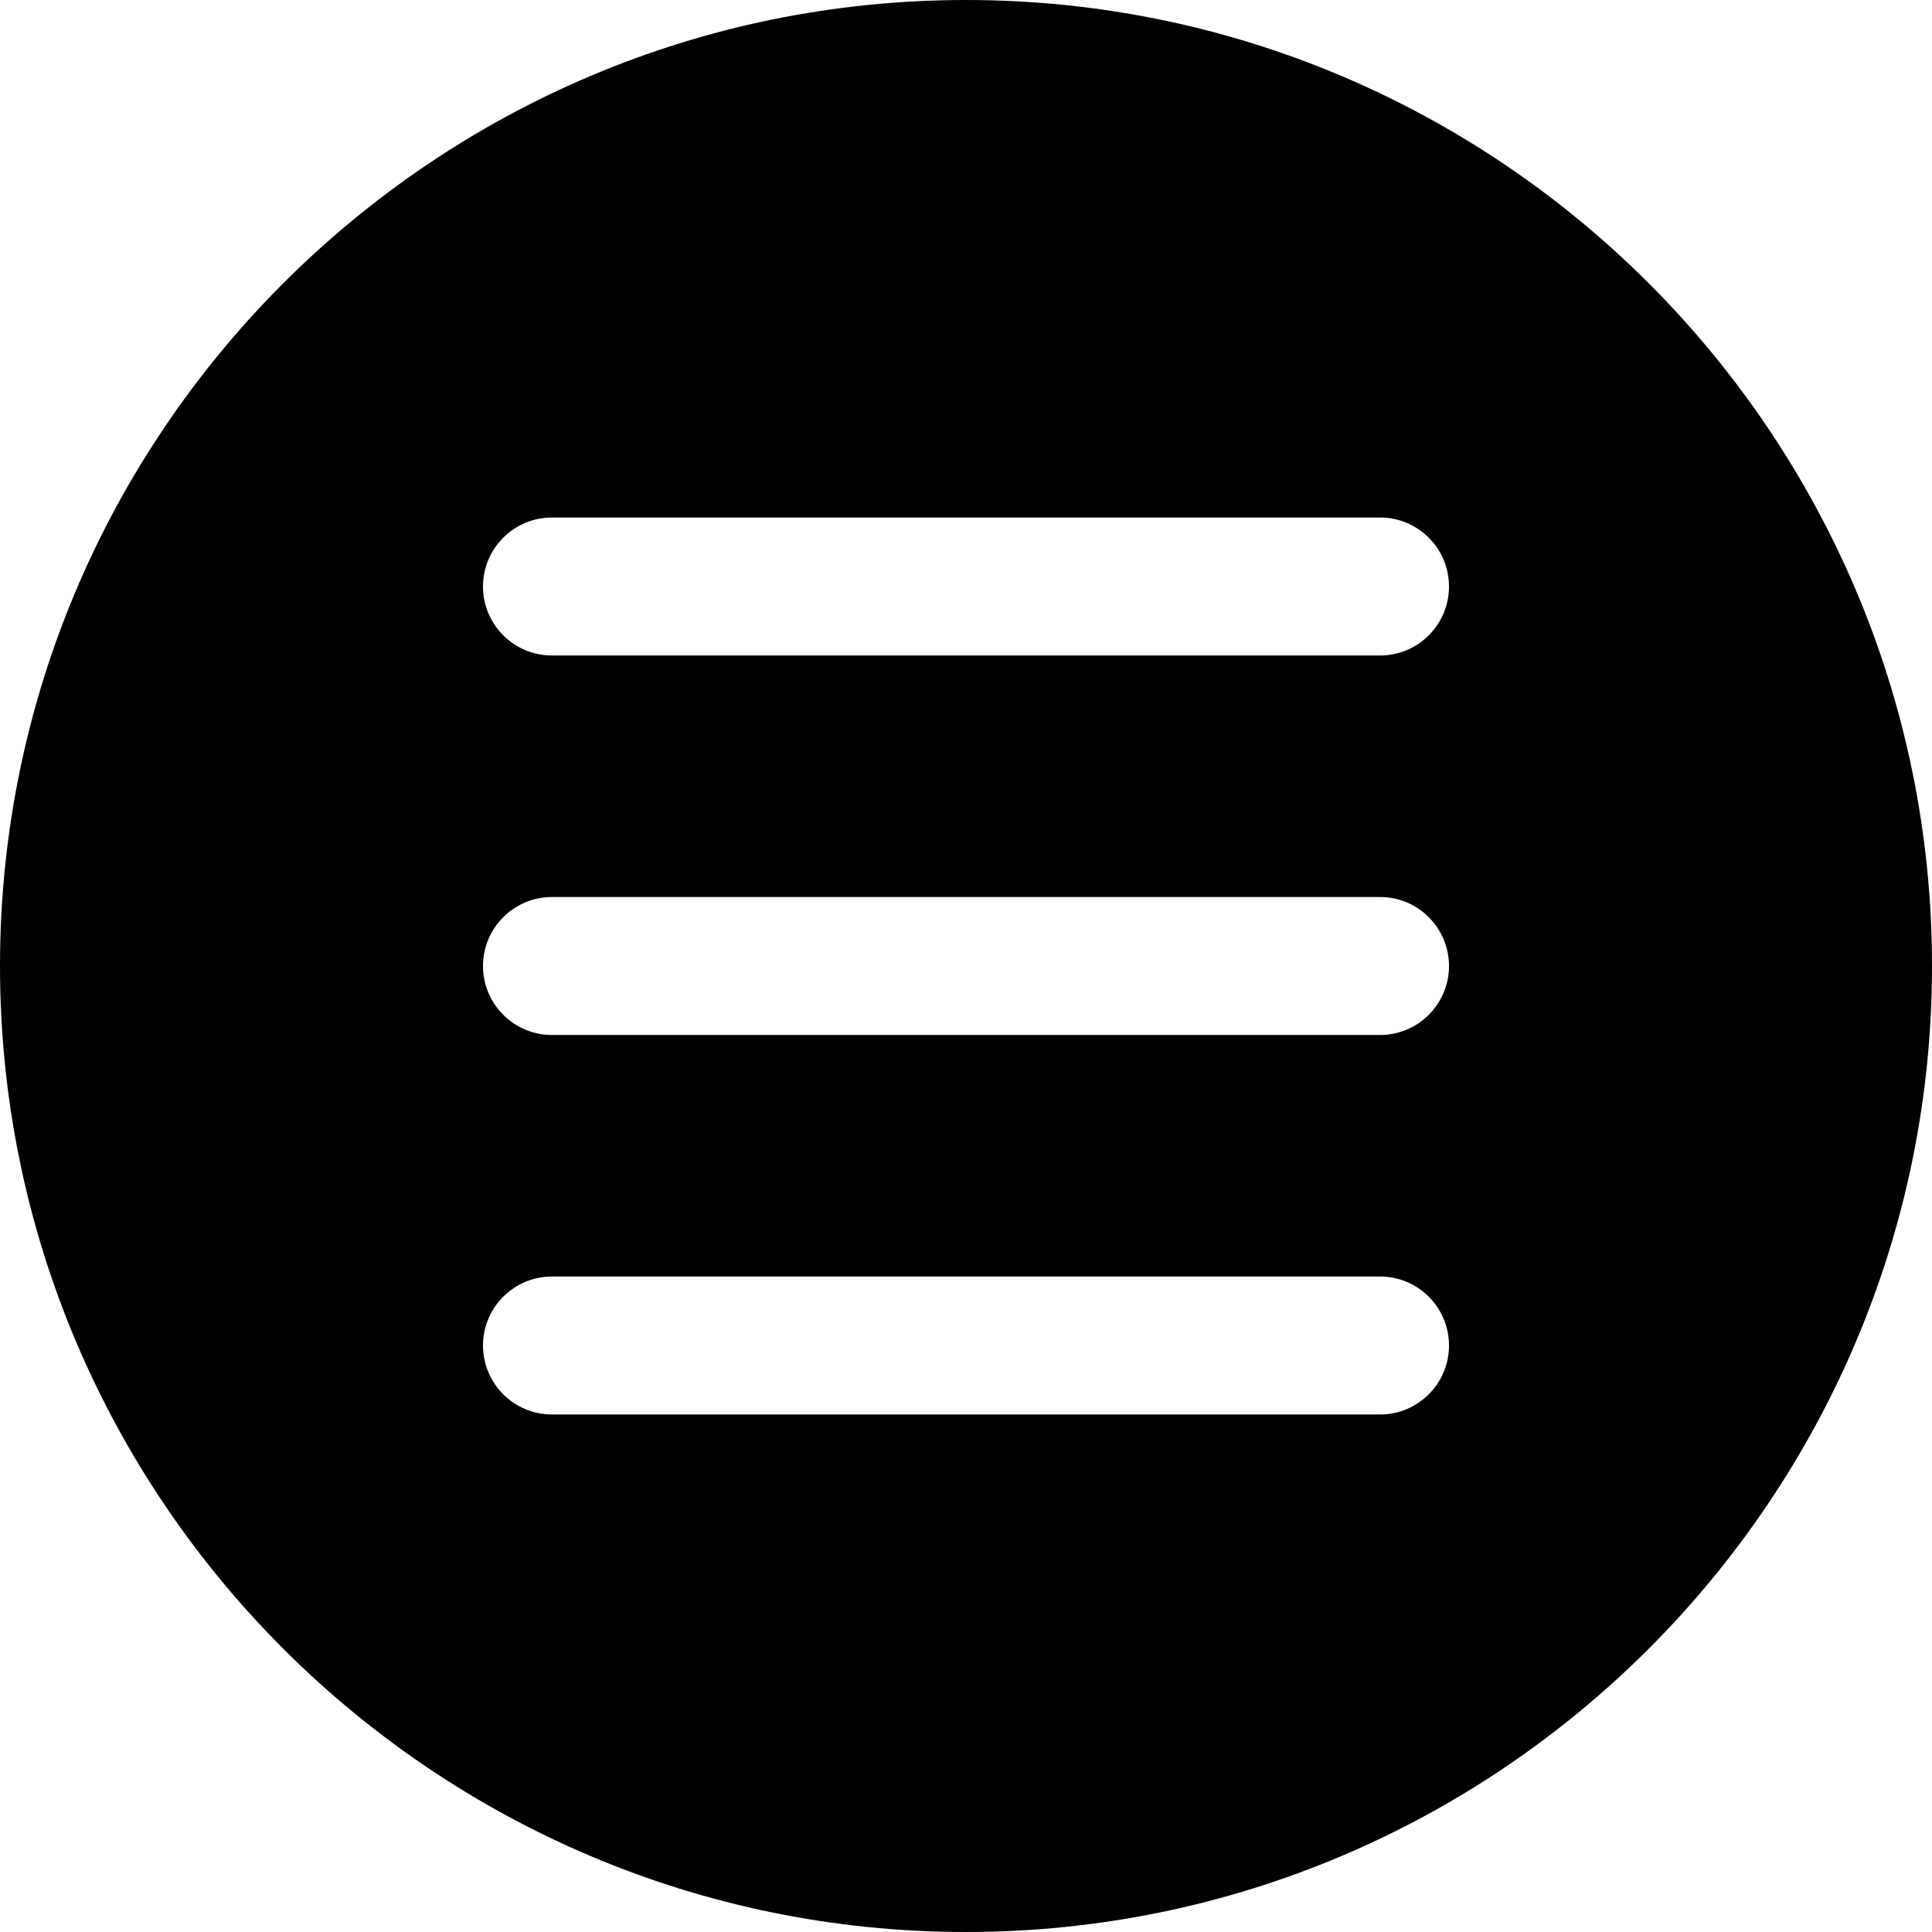
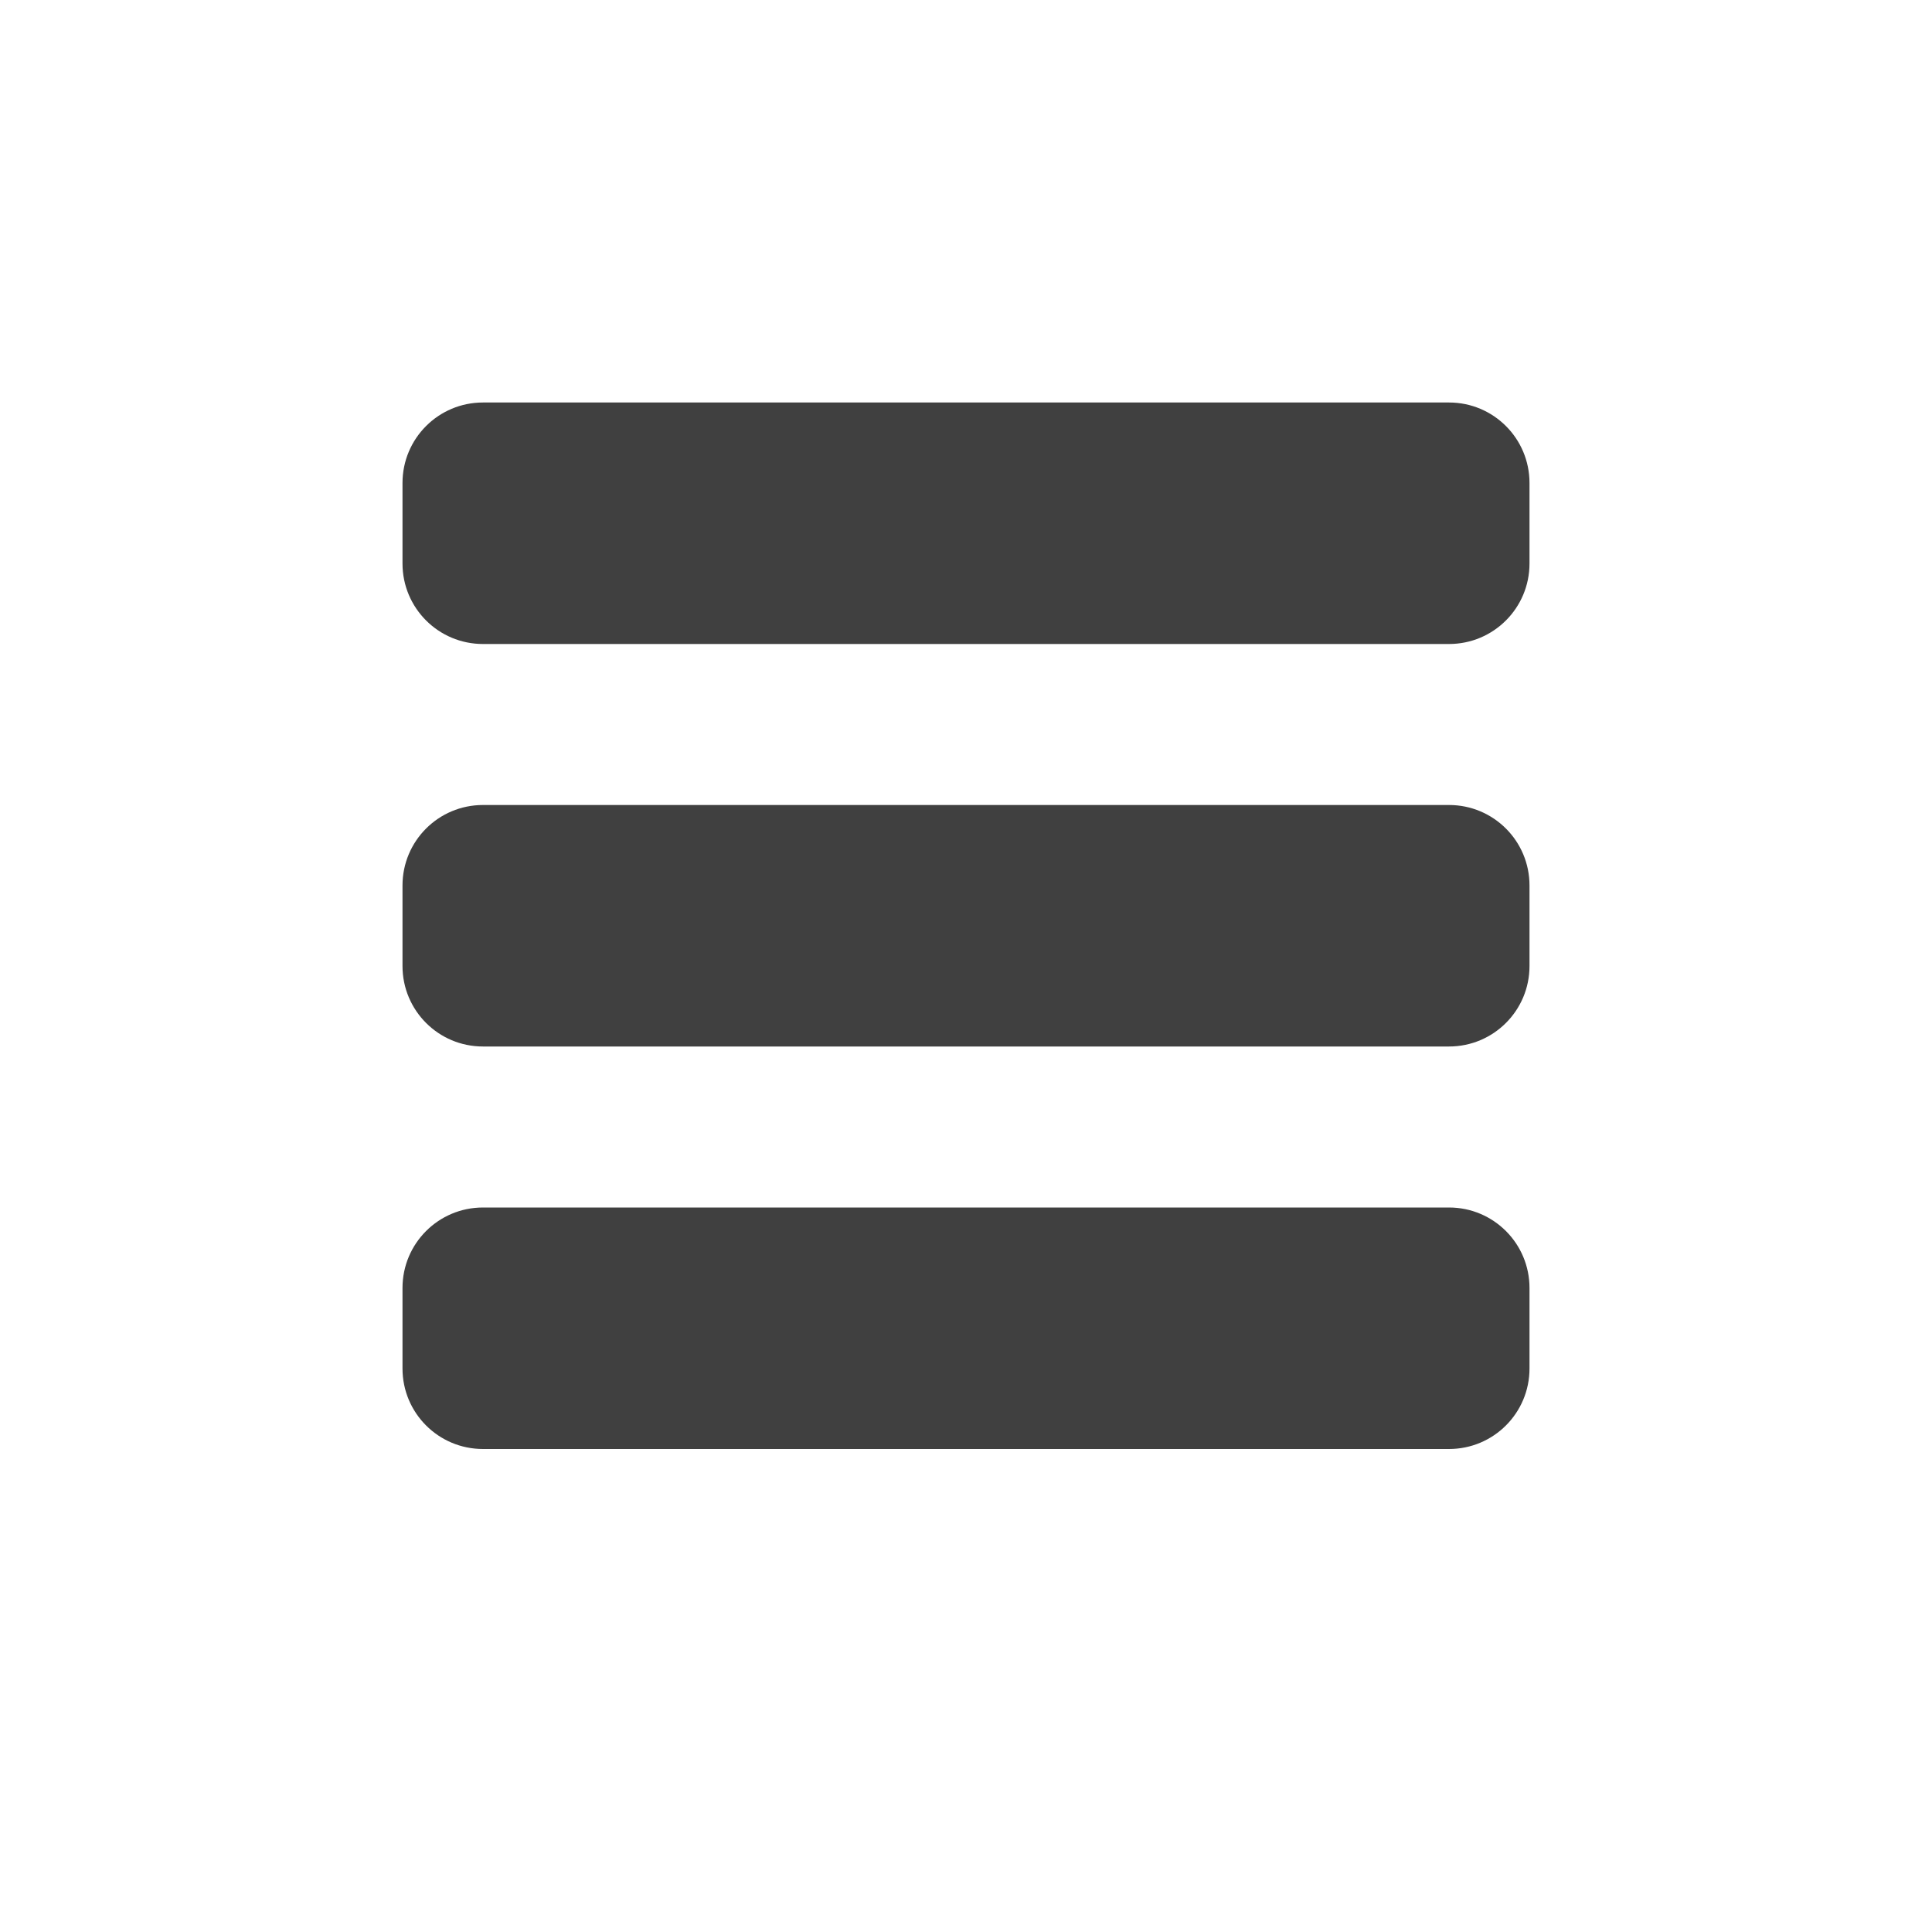
- <svg xmlns="http://www.w3.org/2000/svg" version="1.1" id="Capa_1" x="0px" y="0px" viewBox="0 0 56 56" style="enable-background:new 0 0 56 56;" xml:space="preserve">
-   <path d="M28,0C12.561,0,0,12.561,0,28s12.561,28,28,28s28-12.561,28-28S43.439,0,28,0z M40,41H16c-1.104,0-2-0.896-2-2s0.896-2,2-2  h24c1.104,0,2,0.896,2,2S41.104,41,40,41z M40,30H16c-1.104,0-2-0.896-2-2s0.896-2,2-2h24c1.104,0,2,0.896,2,2S41.104,30,40,30z   M40,19H16c-1.104,0-2-0.896-2-2s0.896-2,2-2h24c1.104,0,2,0.896,2,2S41.104,19,40,19z" />
-   <g>
- </g>
-   <g>
- </g>
-   <g>
- </g>
-   <g>
- </g>
-   <g>
- </g>
-   <g>
- </g>
-   <g>
- </g>
-   <g>
- </g>
-   <g>
- </g>
-   <g>
- </g>
-   <g>
- </g>
-   <g>
- </g>
-   <g>
- </g>
-   <g>
- </g>
-   <g>
+ <svg xmlns="http://www.w3.org/2000/svg" version="1.1" x="0px" y="0px" width="24px" height="24px" viewBox="0 0 24 24" style="enable-background:new 0 0 24 24;" xml:space="preserve">
+   <g id="Icons" style="opacity:0.75;">
+     <path id="menu" d="M6,15h12c0.553,0,1,0.447,1,1v1c0,0.553-0.447,1-1,1H6c-0.553,0-1-0.447-1-1v-1C5,15.447,5.447,15,6,15z M5,11v1   c0,0.553,0.447,1,1,1h12c0.553,0,1-0.447,1-1v-1c0-0.553-0.447-1-1-1H6C5.447,10,5,10.447,5,11z M5,6v1c0,0.553,0.447,1,1,1h12   c0.553,0,1-0.447,1-1V6c0-0.553-0.447-1-1-1H6C5.447,5,5,5.447,5,6z" />
+   </g>
+   <g id="Guides" style="display:none;">
</g>
</svg>
